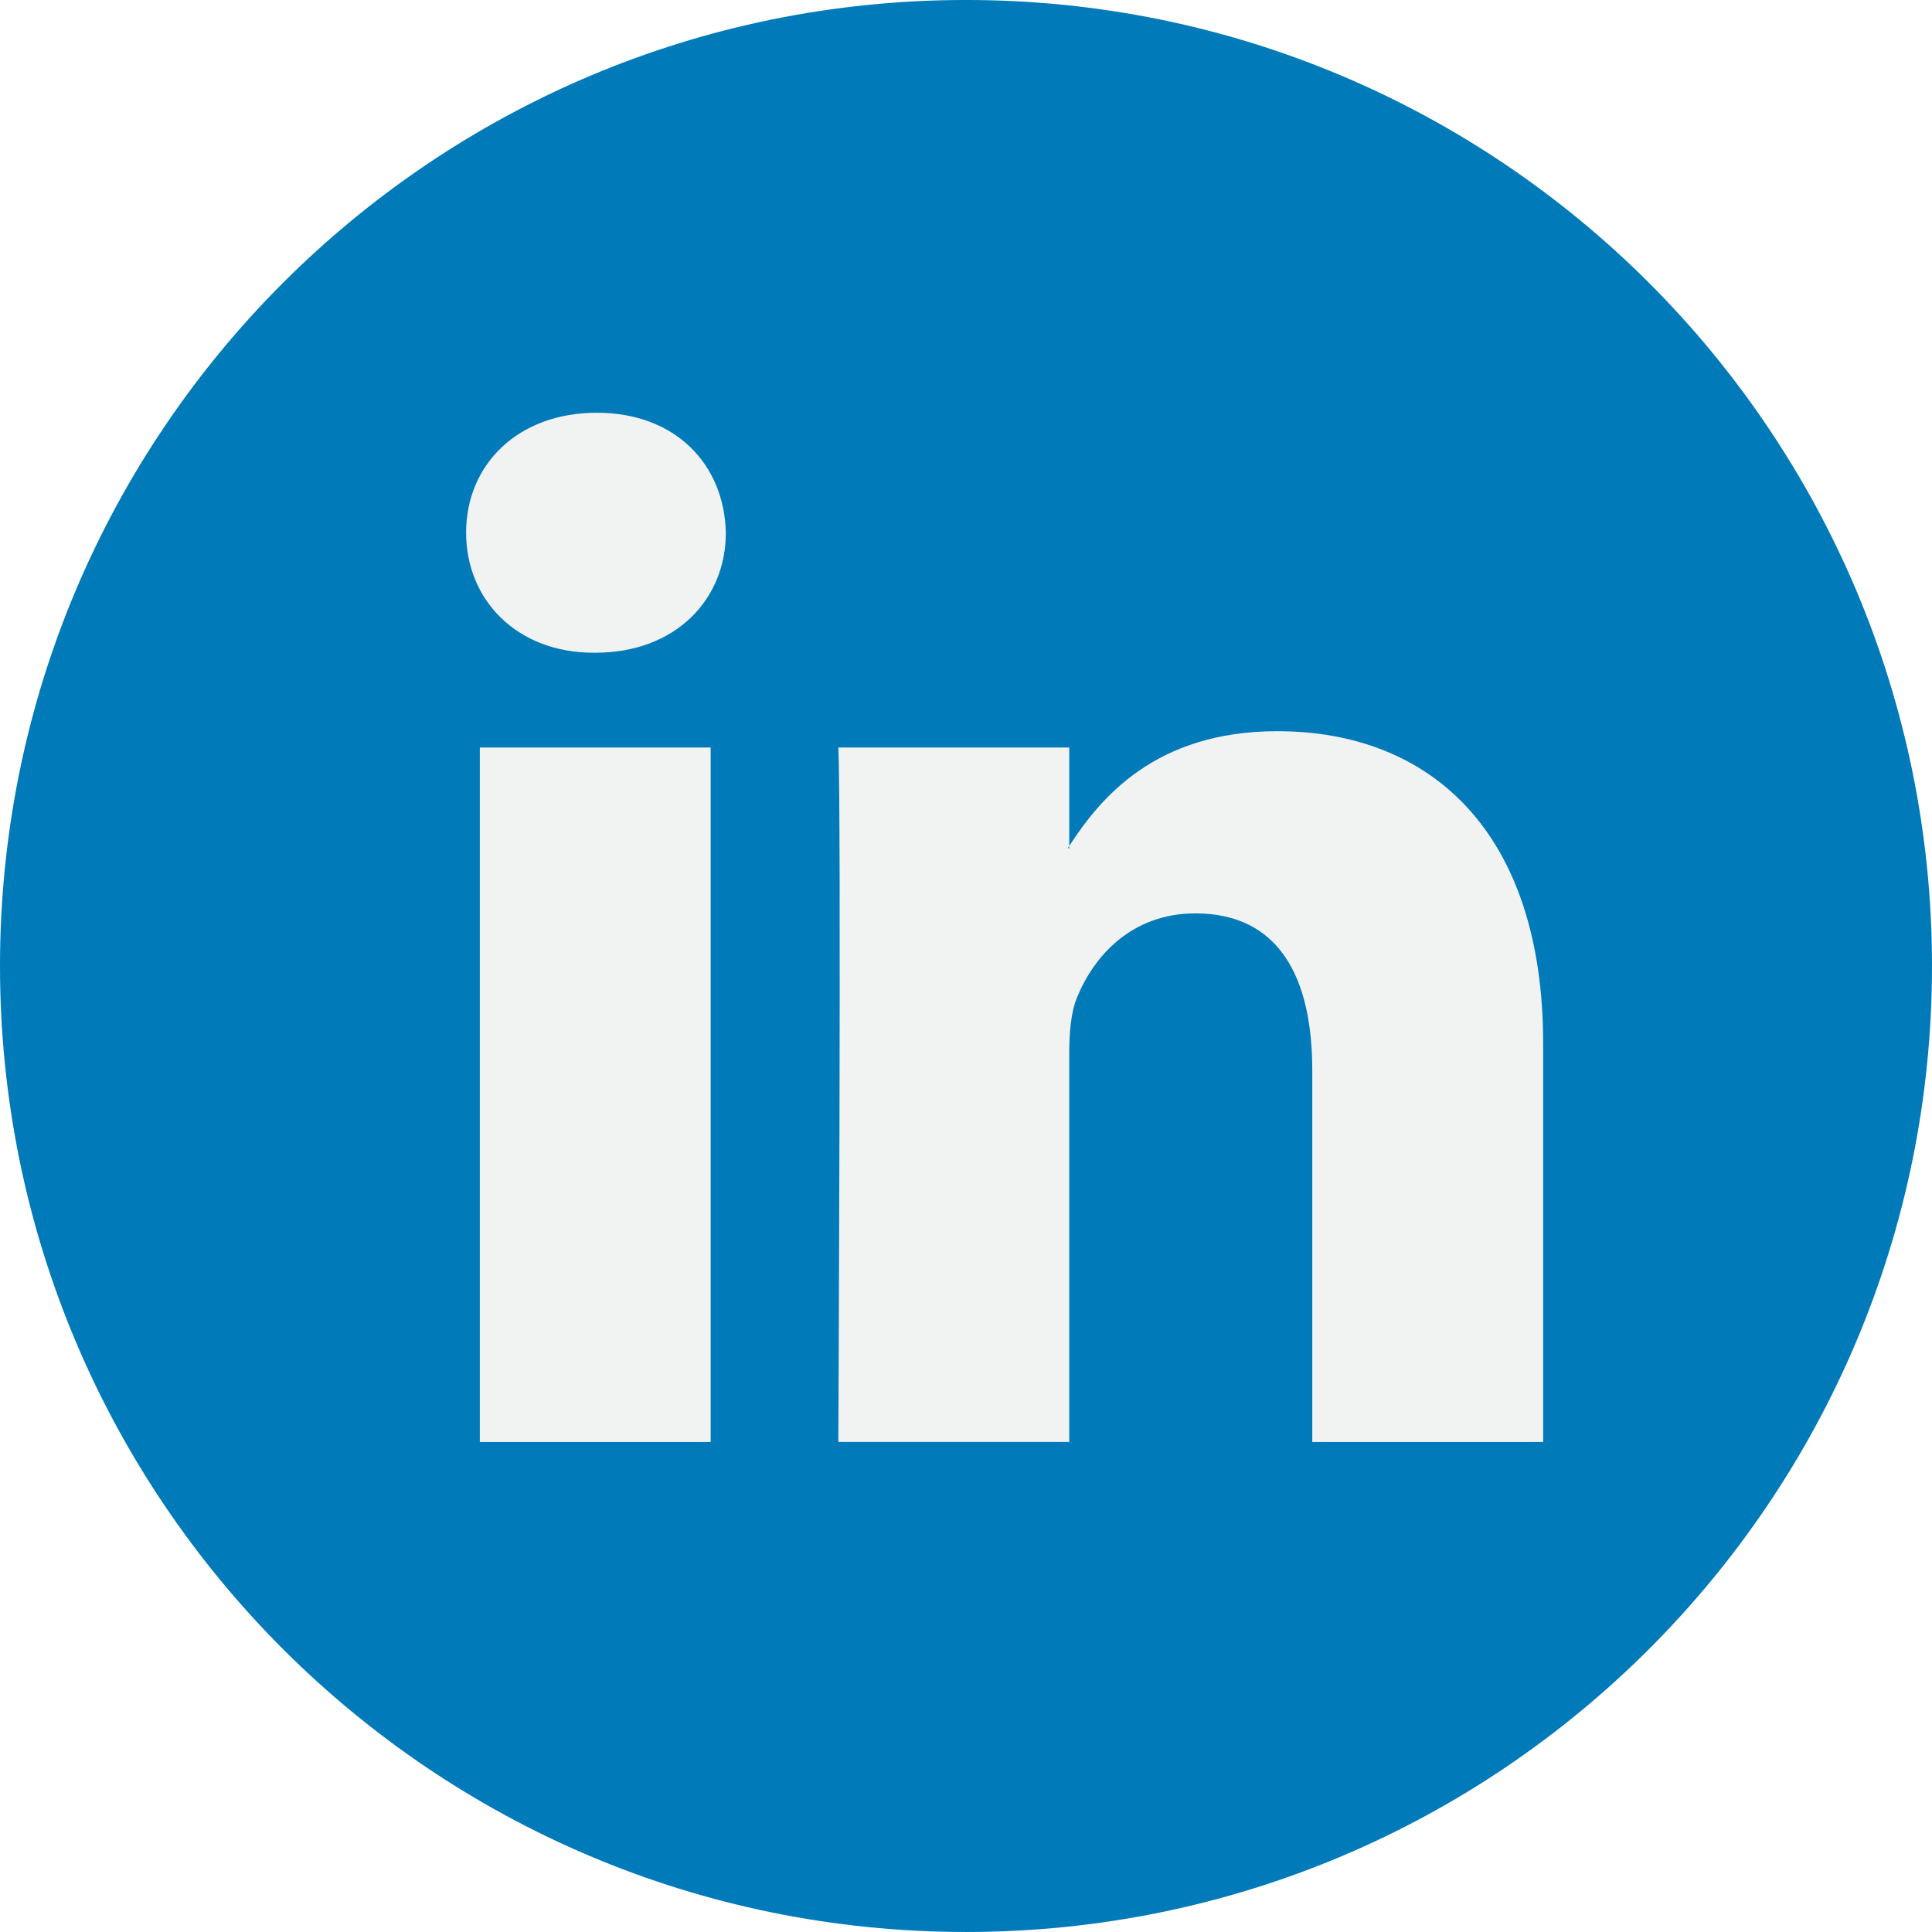
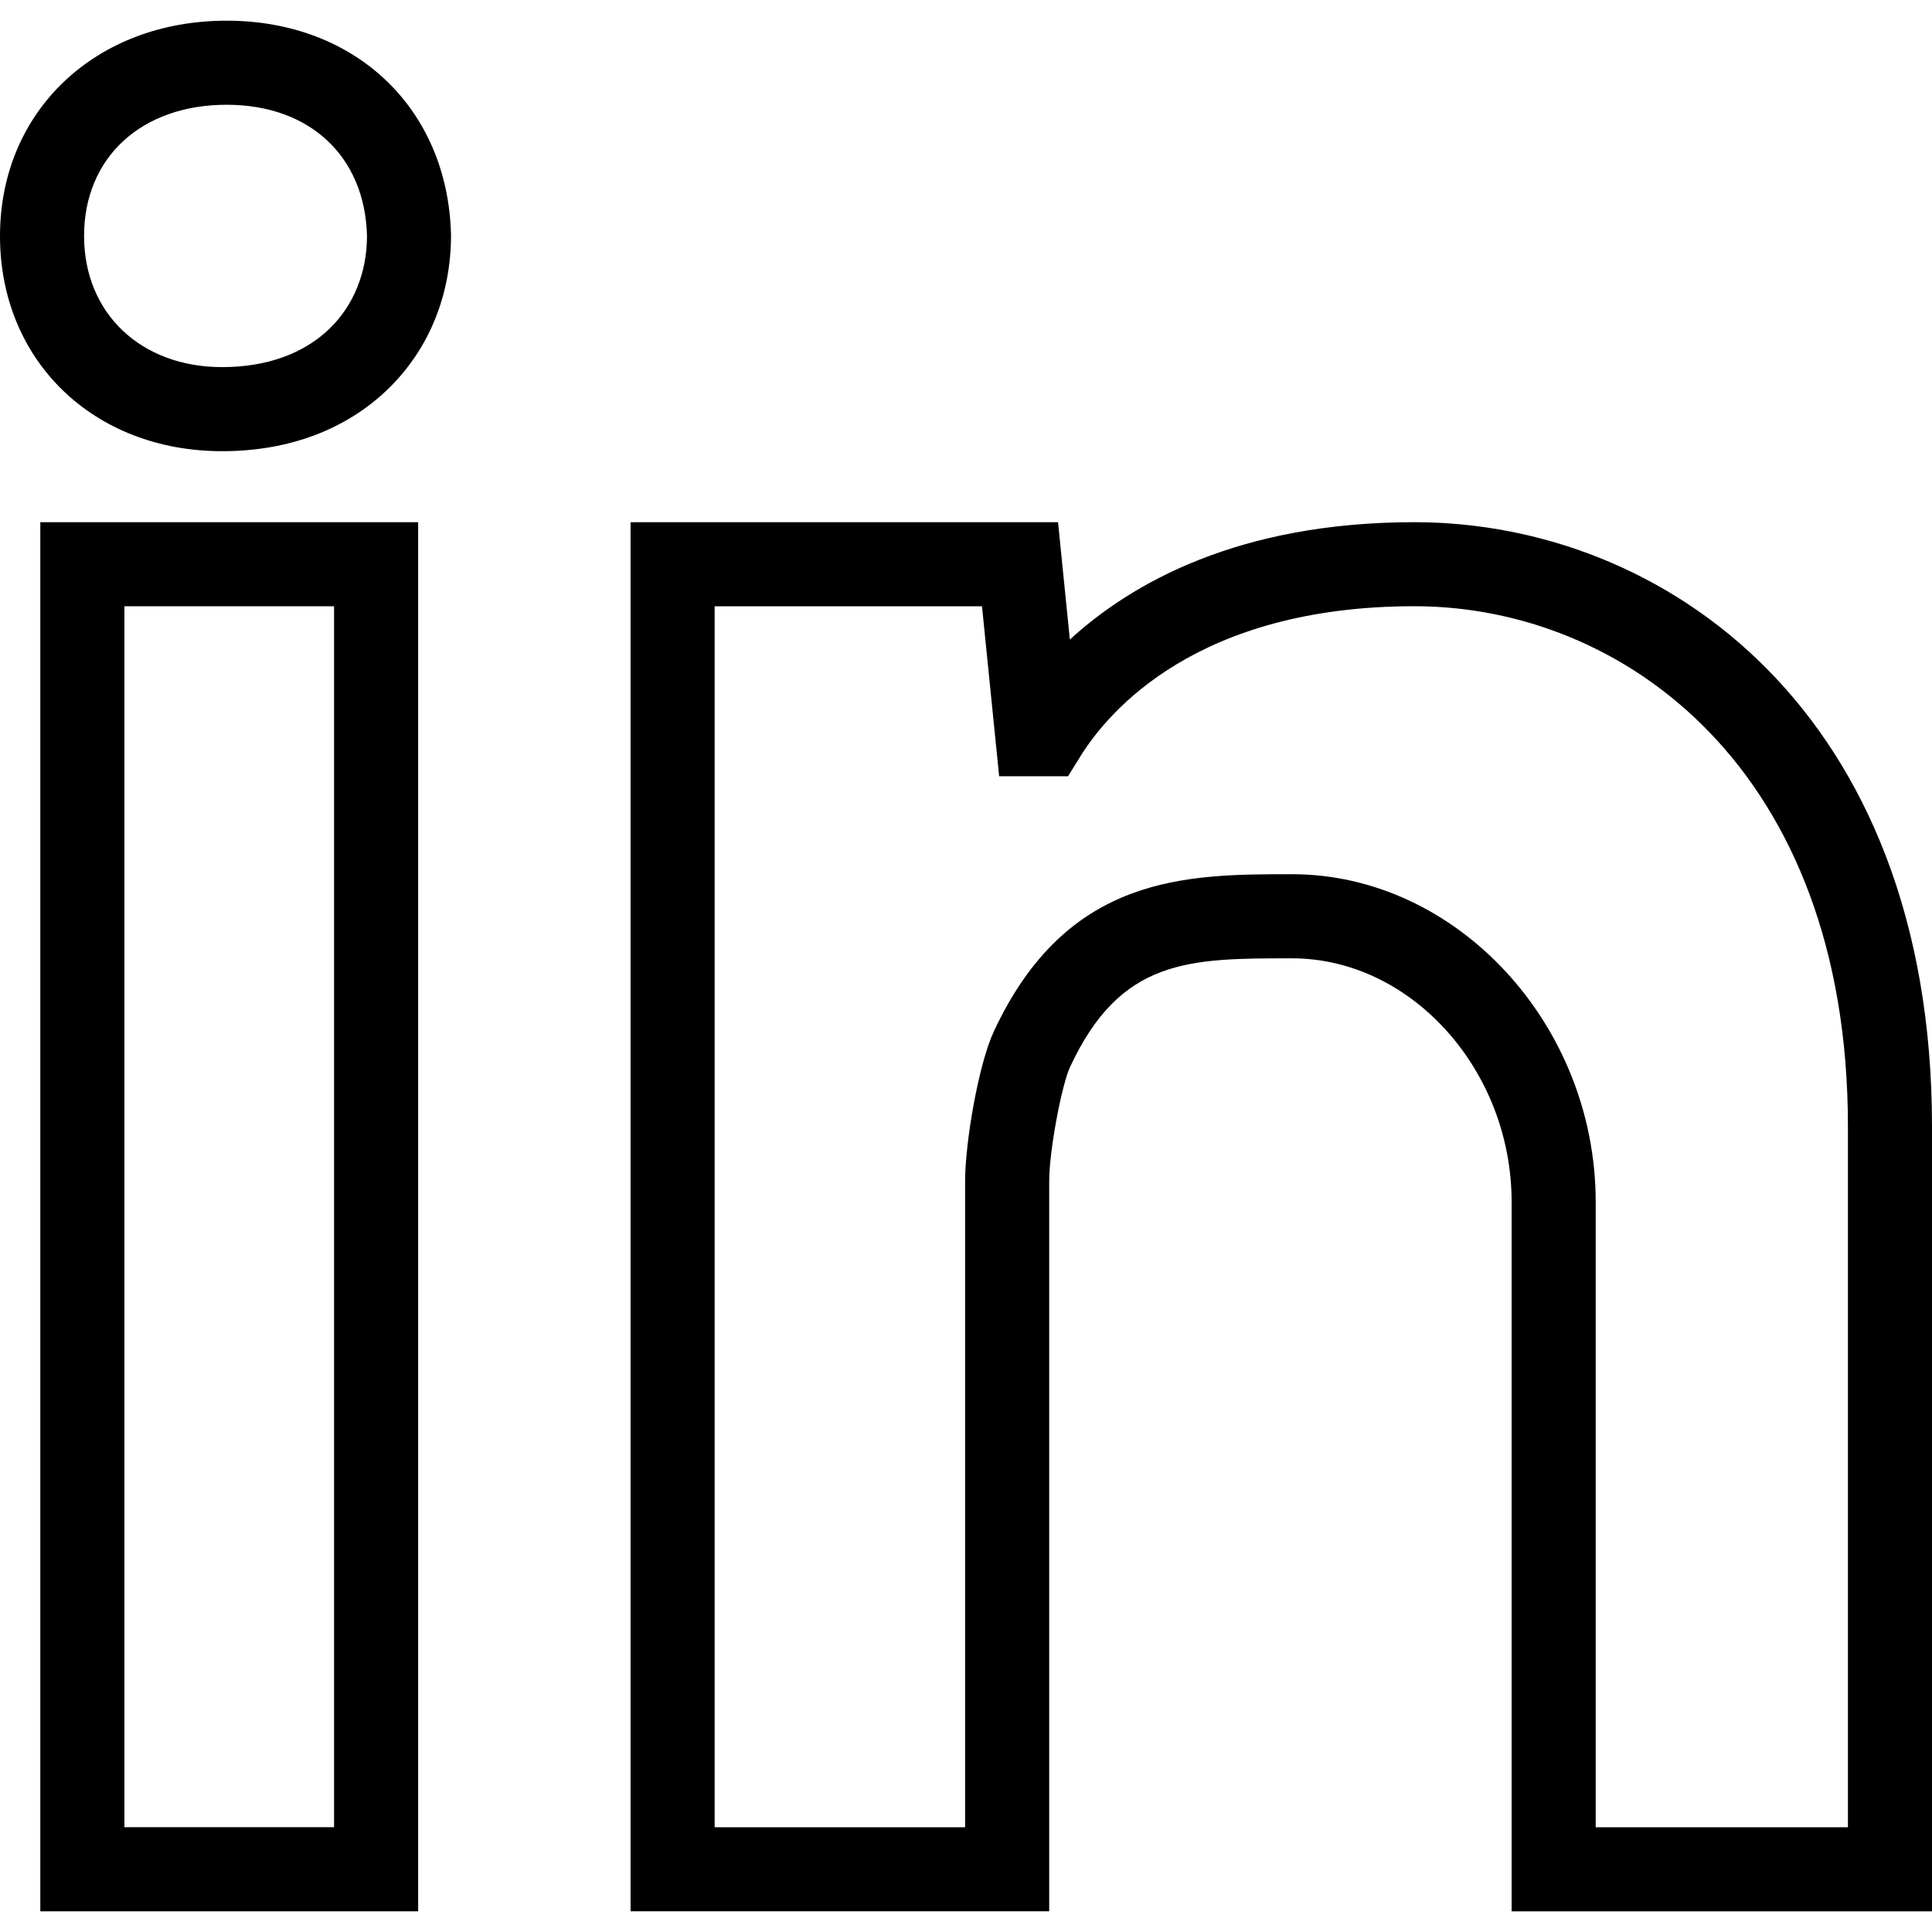
- <svg xmlns="http://www.w3.org/2000/svg" version="1.1" id="Capa_1" x="0px" y="0px" viewBox="0 0 112.196 112.196" style="enable-background:new 0 0 112.196 112.196;" xml:space="preserve">
+ <svg xmlns="http://www.w3.org/2000/svg" version="1.1" id="Capa_1" x="0px" y="0px" viewBox="0 0 45.959 45.959" style="enable-background:new 0 0 45.959 45.959;" xml:space="preserve">
  <g>
-     <circle style="fill:#007AB9;" cx="56.098" cy="56.097" r="56.098" />
    <g>
-       <path style="fill:#F1F2F2;" d="M89.616,60.611v23.128H76.207V62.161c0-5.418-1.936-9.118-6.791-9.118    c-3.705,0-5.906,2.491-6.878,4.903c-0.353,0.862-0.444,2.059-0.444,3.268v22.524H48.684c0,0,0.18-36.546,0-40.329h13.411v5.715    c-0.027,0.045-0.065,0.089-0.089,0.132h0.089v-0.132c1.782-2.742,4.96-6.662,12.085-6.662    C83.002,42.462,89.616,48.226,89.616,60.611L89.616,60.611z M34.656,23.969c-4.587,0-7.588,3.011-7.588,6.967    c0,3.872,2.914,6.97,7.412,6.97h0.087c4.677,0,7.585-3.098,7.585-6.97C42.063,26.98,39.244,23.969,34.656,23.969L34.656,23.969z     M27.865,83.739H41.27V43.409H27.865V83.739z" />
+       <path d="M5.392,0.492C2.268,0.492,0,2.647,0,5.614c0,2.966,2.223,5.119,5.284,5.119c1.588,0,2.956-0.515,3.957-1.489    c0.96-0.935,1.489-2.224,1.488-3.653C10.659,2.589,8.464,0.492,5.392,0.492z M7.847,7.811C7.227,8.414,6.34,8.733,5.284,8.733    C3.351,8.733,2,7.451,2,5.614c0-1.867,1.363-3.122,3.392-3.122c1.983,0,3.293,1.235,3.338,3.123    C8.729,6.477,8.416,7.256,7.847,7.811z" />
+       <path d="M0.959,45.467h8.988V12.422H0.959V45.467z M2.959,14.422h4.988v29.044H2.959V14.422z" />
+       <path d="M33.648,12.422c-4.168,0-6.72,1.439-8.198,2.792l-0.281-2.792H15v33.044h9.959V28.099c0-0.748,0.303-2.301,0.493-2.711    c1.203-2.591,2.826-2.591,5.284-2.591c2.831,0,5.223,2.655,5.223,5.797v16.874h10v-18.67    C45.959,16.92,39.577,12.422,33.648,12.422z M43.959,43.467h-6V28.593c0-4.227-3.308-7.797-7.223-7.797    c-2.512,0-5.358,0-7.099,3.75c-0.359,0.775-0.679,2.632-0.679,3.553v15.368H17V14.422h6.36l0.408,4.044h1.639l0.293-0.473    c0.667-1.074,2.776-3.572,7.948-3.572c4.966,0,10.311,3.872,10.311,12.374V43.467z" />
    </g>
  </g>
  <g>
</g>
  <g>
</g>
  <g>
</g>
  <g>
</g>
  <g>
</g>
  <g>
</g>
  <g>
</g>
  <g>
</g>
  <g>
</g>
  <g>
</g>
  <g>
</g>
  <g>
</g>
  <g>
</g>
  <g>
</g>
  <g>
</g>
</svg>
